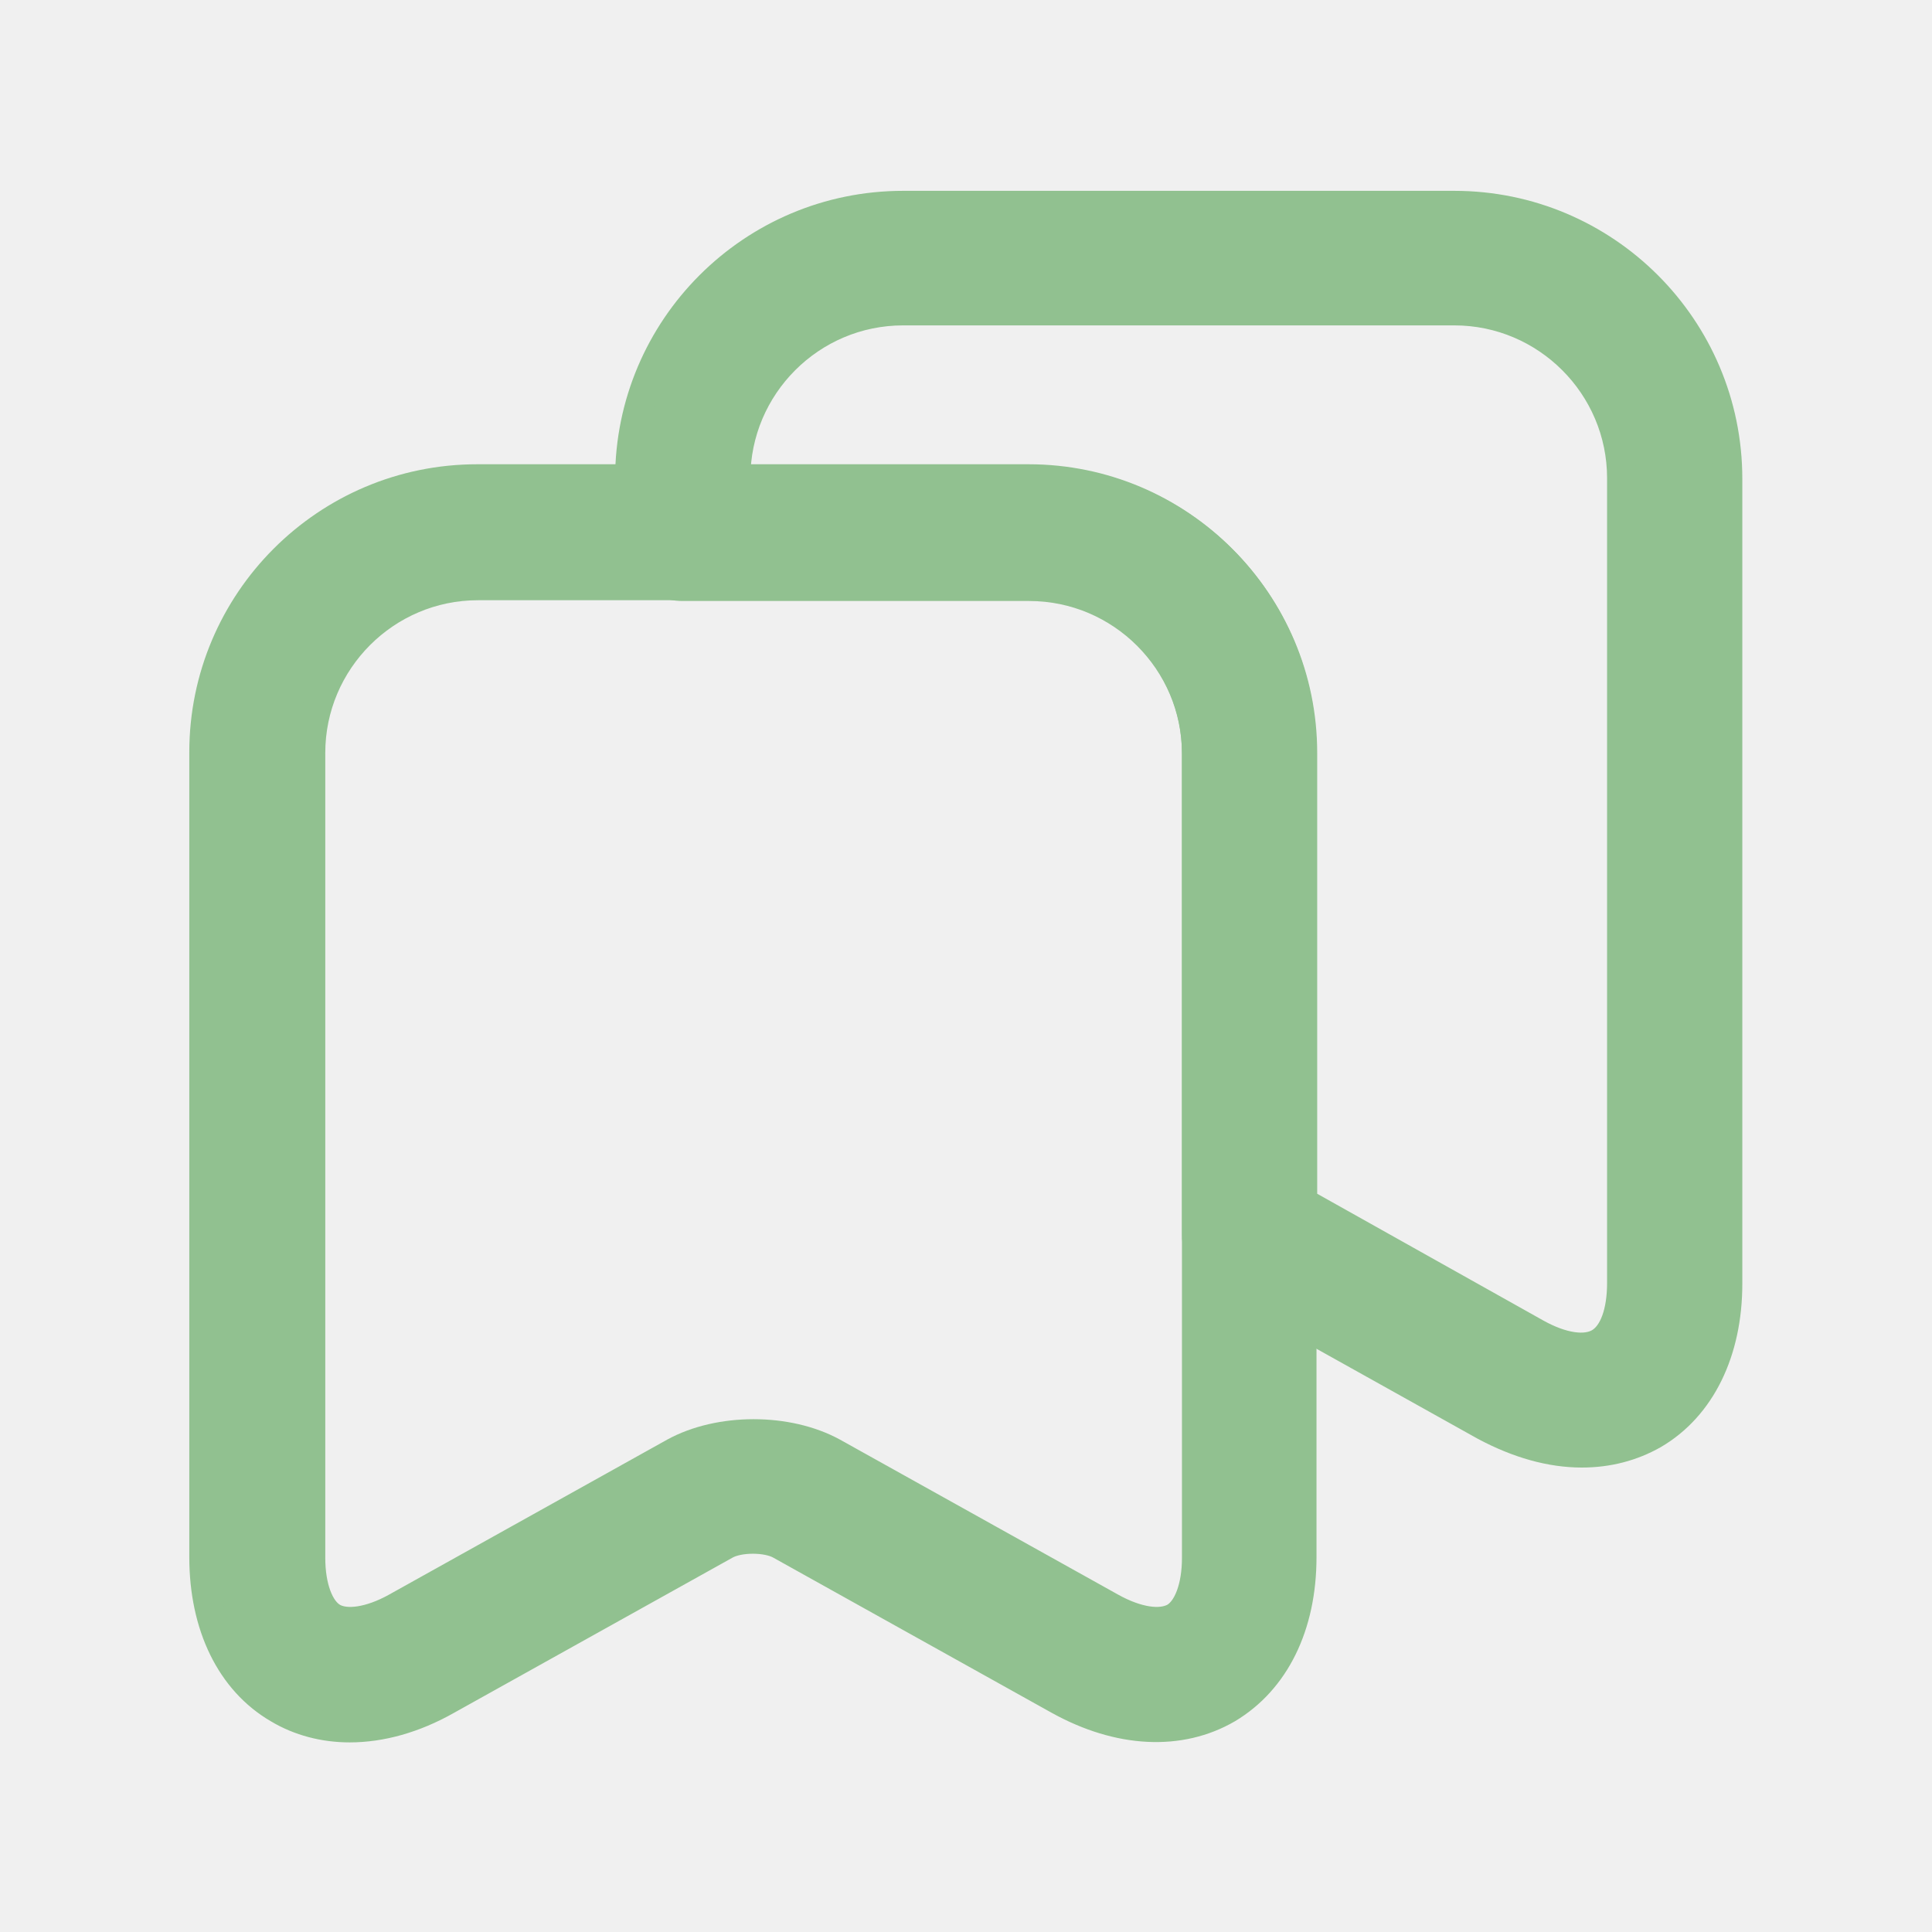
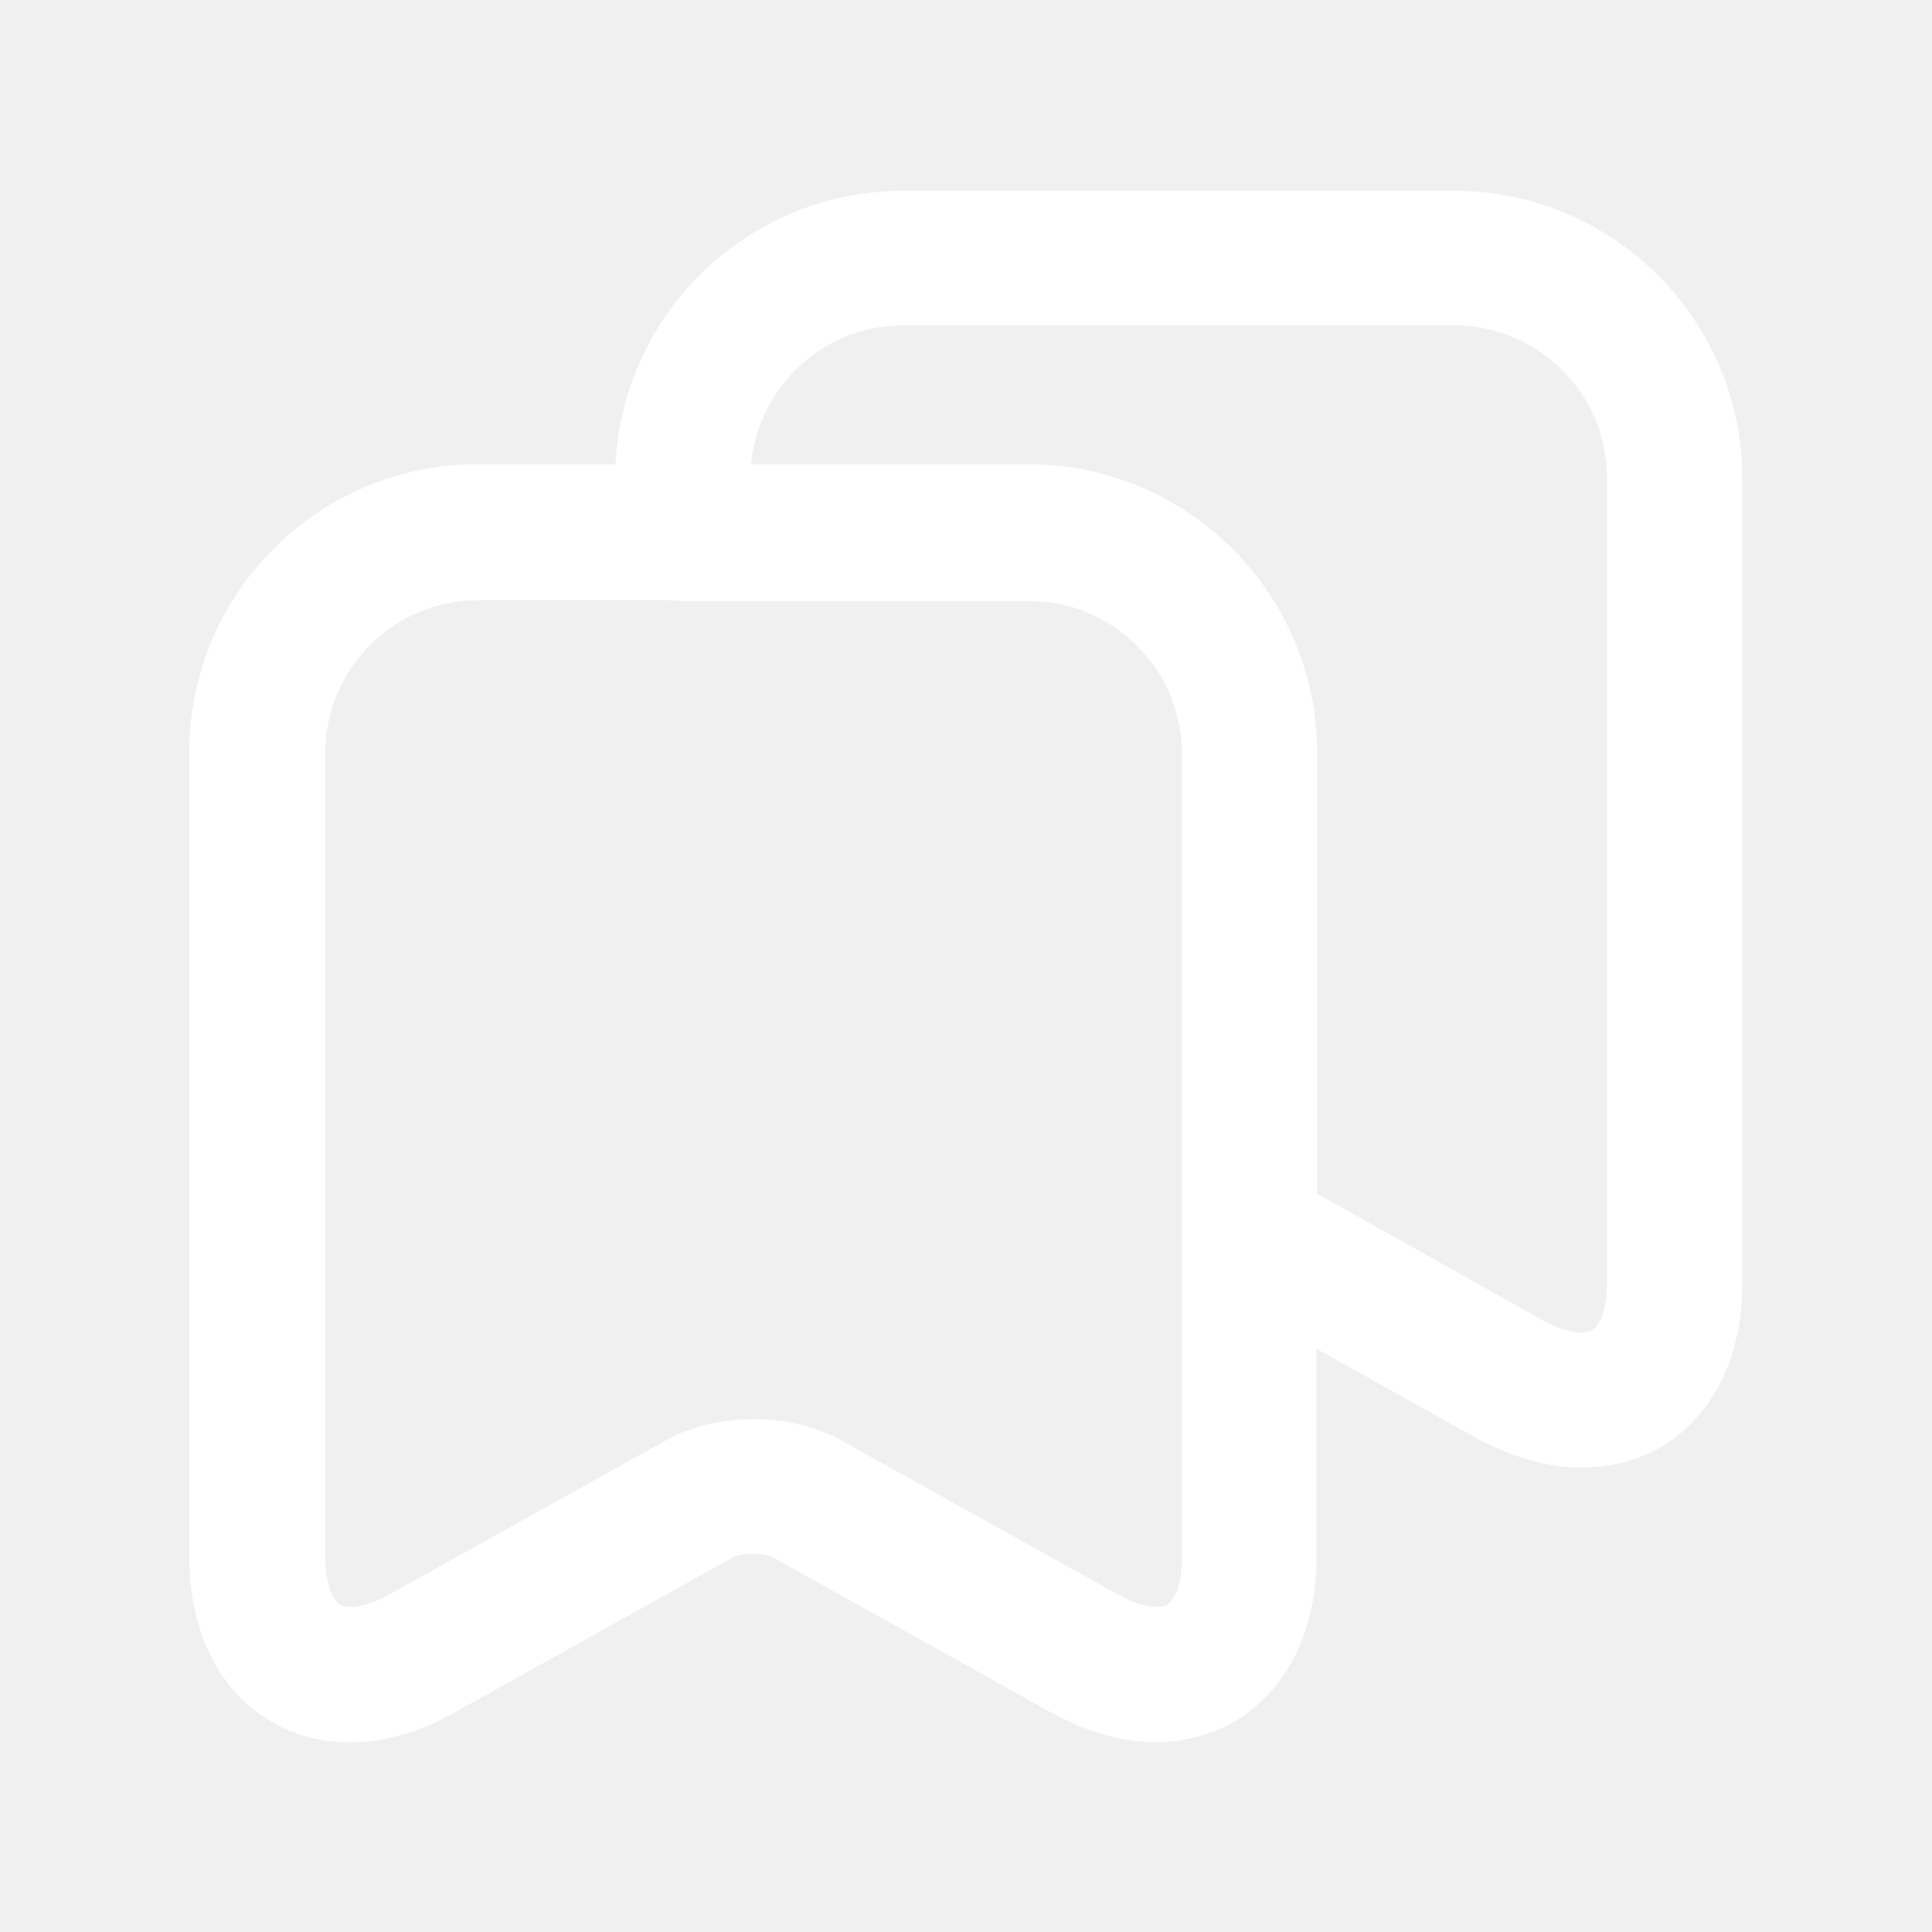
<svg xmlns="http://www.w3.org/2000/svg" width="50" height="50" viewBox="0 0 50 50" fill="none">
-   <path d="M9.051 44.718C8.391 44.718 7.749 44.553 7.199 44.223C5.971 43.508 5.274 42.077 5.274 40.299V19.468C5.274 15.562 8.446 12.39 12.352 12.39H26.618C30.523 12.39 33.696 15.562 33.696 19.468V40.299C33.696 42.077 32.999 43.489 31.77 44.223C30.542 44.938 28.965 44.865 27.406 44.003L20.2 39.987C19.852 39.785 19.118 39.785 18.77 39.987L11.563 44.003C10.72 44.48 9.858 44.718 9.051 44.718ZM12.37 15.159C9.986 15.159 8.043 17.103 8.043 19.487V40.317C8.043 41.069 8.263 41.656 8.611 41.857C8.959 42.059 9.583 41.967 10.243 41.601L17.449 37.585C18.623 36.943 20.383 36.943 21.557 37.585L28.763 41.601C29.423 41.967 30.028 42.059 30.395 41.857C30.744 41.656 30.964 41.069 30.964 40.317V19.487C30.964 17.103 29.02 15.159 26.636 15.159H12.37Z" fill="#91C190" stroke="#91C190" stroke-width="0.75" />
-   <path d="M40.939 37.605C40.132 37.605 39.288 37.367 38.427 36.908L31.66 33.131C31.447 33.014 31.27 32.841 31.147 32.631C31.024 32.422 30.961 32.182 30.964 31.939V19.507C30.964 17.123 29.02 15.179 26.636 15.179H17.669C16.918 15.179 16.294 14.556 16.294 13.804V12.392C16.294 8.486 19.466 5.314 23.372 5.314H37.638C41.544 5.314 44.716 8.486 44.716 12.392V33.223C44.716 34.983 44.019 36.413 42.791 37.128C42.241 37.44 41.617 37.605 40.939 37.605V37.605ZM33.714 31.114L39.765 34.506C40.425 34.873 41.03 34.965 41.397 34.745C41.764 34.525 41.966 33.956 41.966 33.204V12.374C41.966 9.99 40.022 8.046 37.638 8.046H23.372C20.988 8.046 19.045 9.99 19.045 12.374V12.41H26.636C30.542 12.41 33.714 15.583 33.714 19.488V31.114V31.114Z" fill="#91C190" stroke="#91C190" stroke-width="0.75" />
+   <path d="M9.051 44.718C8.391 44.718 7.749 44.553 7.199 44.223C5.971 43.508 5.274 42.077 5.274 40.299V19.468C5.274 15.562 8.446 12.39 12.352 12.39H26.618C30.523 12.39 33.696 15.562 33.696 19.468V40.299C33.696 42.077 32.999 43.489 31.77 44.223C30.542 44.938 28.965 44.865 27.406 44.003L20.2 39.987C19.852 39.785 19.118 39.785 18.77 39.987L11.563 44.003C10.72 44.48 9.858 44.718 9.051 44.718ZM12.37 15.159C9.986 15.159 8.043 17.103 8.043 19.487V40.317C8.043 41.069 8.263 41.656 8.611 41.857C8.959 42.059 9.583 41.967 10.243 41.601L17.449 37.585C18.623 36.943 20.383 36.943 21.557 37.585L28.763 41.601C29.423 41.967 30.028 42.059 30.395 41.857C30.744 41.656 30.964 41.069 30.964 40.317V19.487C30.964 17.103 29.02 15.159 26.636 15.159H12.37Z" fill="#FFF" stroke="#FFF" stroke-width="0.75" />
+   <path d="M40.939 37.605C40.132 37.605 39.288 37.367 38.427 36.908L31.66 33.131C31.447 33.014 31.27 32.841 31.147 32.631C31.024 32.422 30.961 32.182 30.964 31.939V19.507C30.964 17.123 29.02 15.179 26.636 15.179H17.669C16.918 15.179 16.294 14.556 16.294 13.804V12.392C16.294 8.486 19.466 5.314 23.372 5.314H37.638C41.544 5.314 44.716 8.486 44.716 12.392V33.223C44.716 34.983 44.019 36.413 42.791 37.128C42.241 37.44 41.617 37.605 40.939 37.605V37.605ZM33.714 31.114L39.765 34.506C40.425 34.873 41.03 34.965 41.397 34.745C41.764 34.525 41.966 33.956 41.966 33.204V12.374C41.966 9.99 40.022 8.046 37.638 8.046H23.372C20.988 8.046 19.045 9.99 19.045 12.374V12.41H26.636C30.542 12.41 33.714 15.583 33.714 19.488V31.114V31.114Z" fill="#FFF" stroke="#FFF" stroke-width="0.75" />
</svg>
